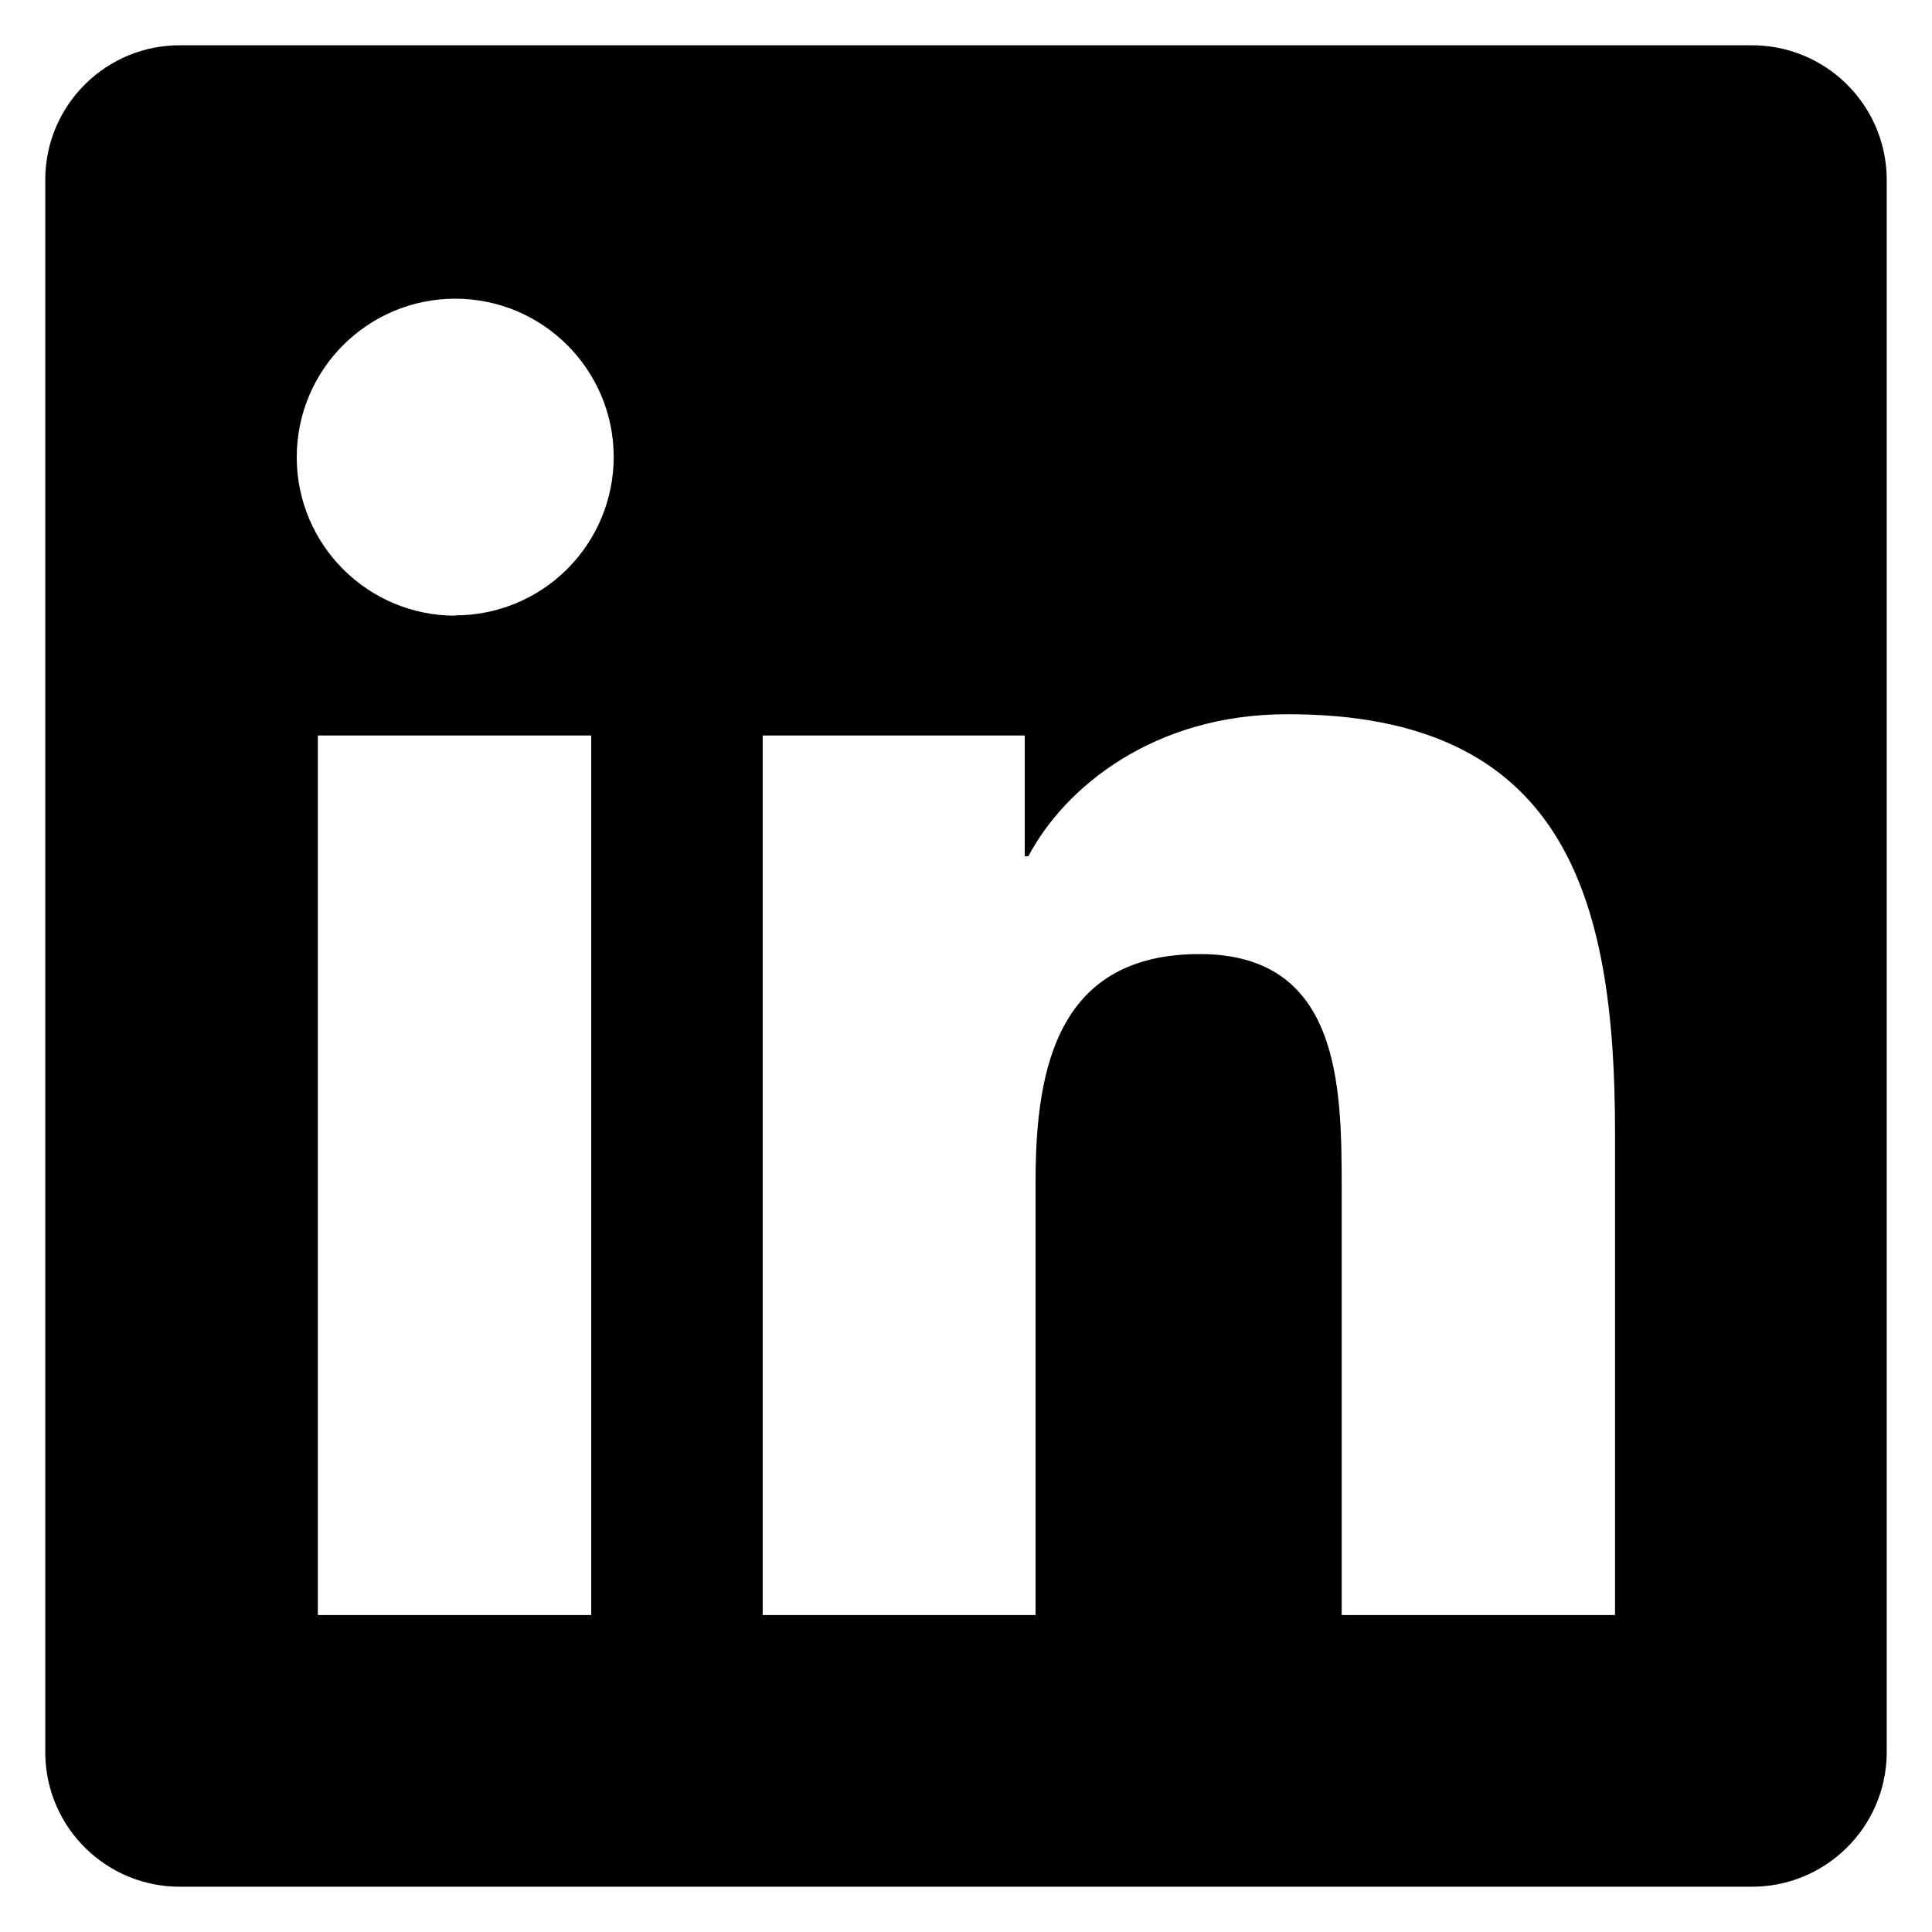
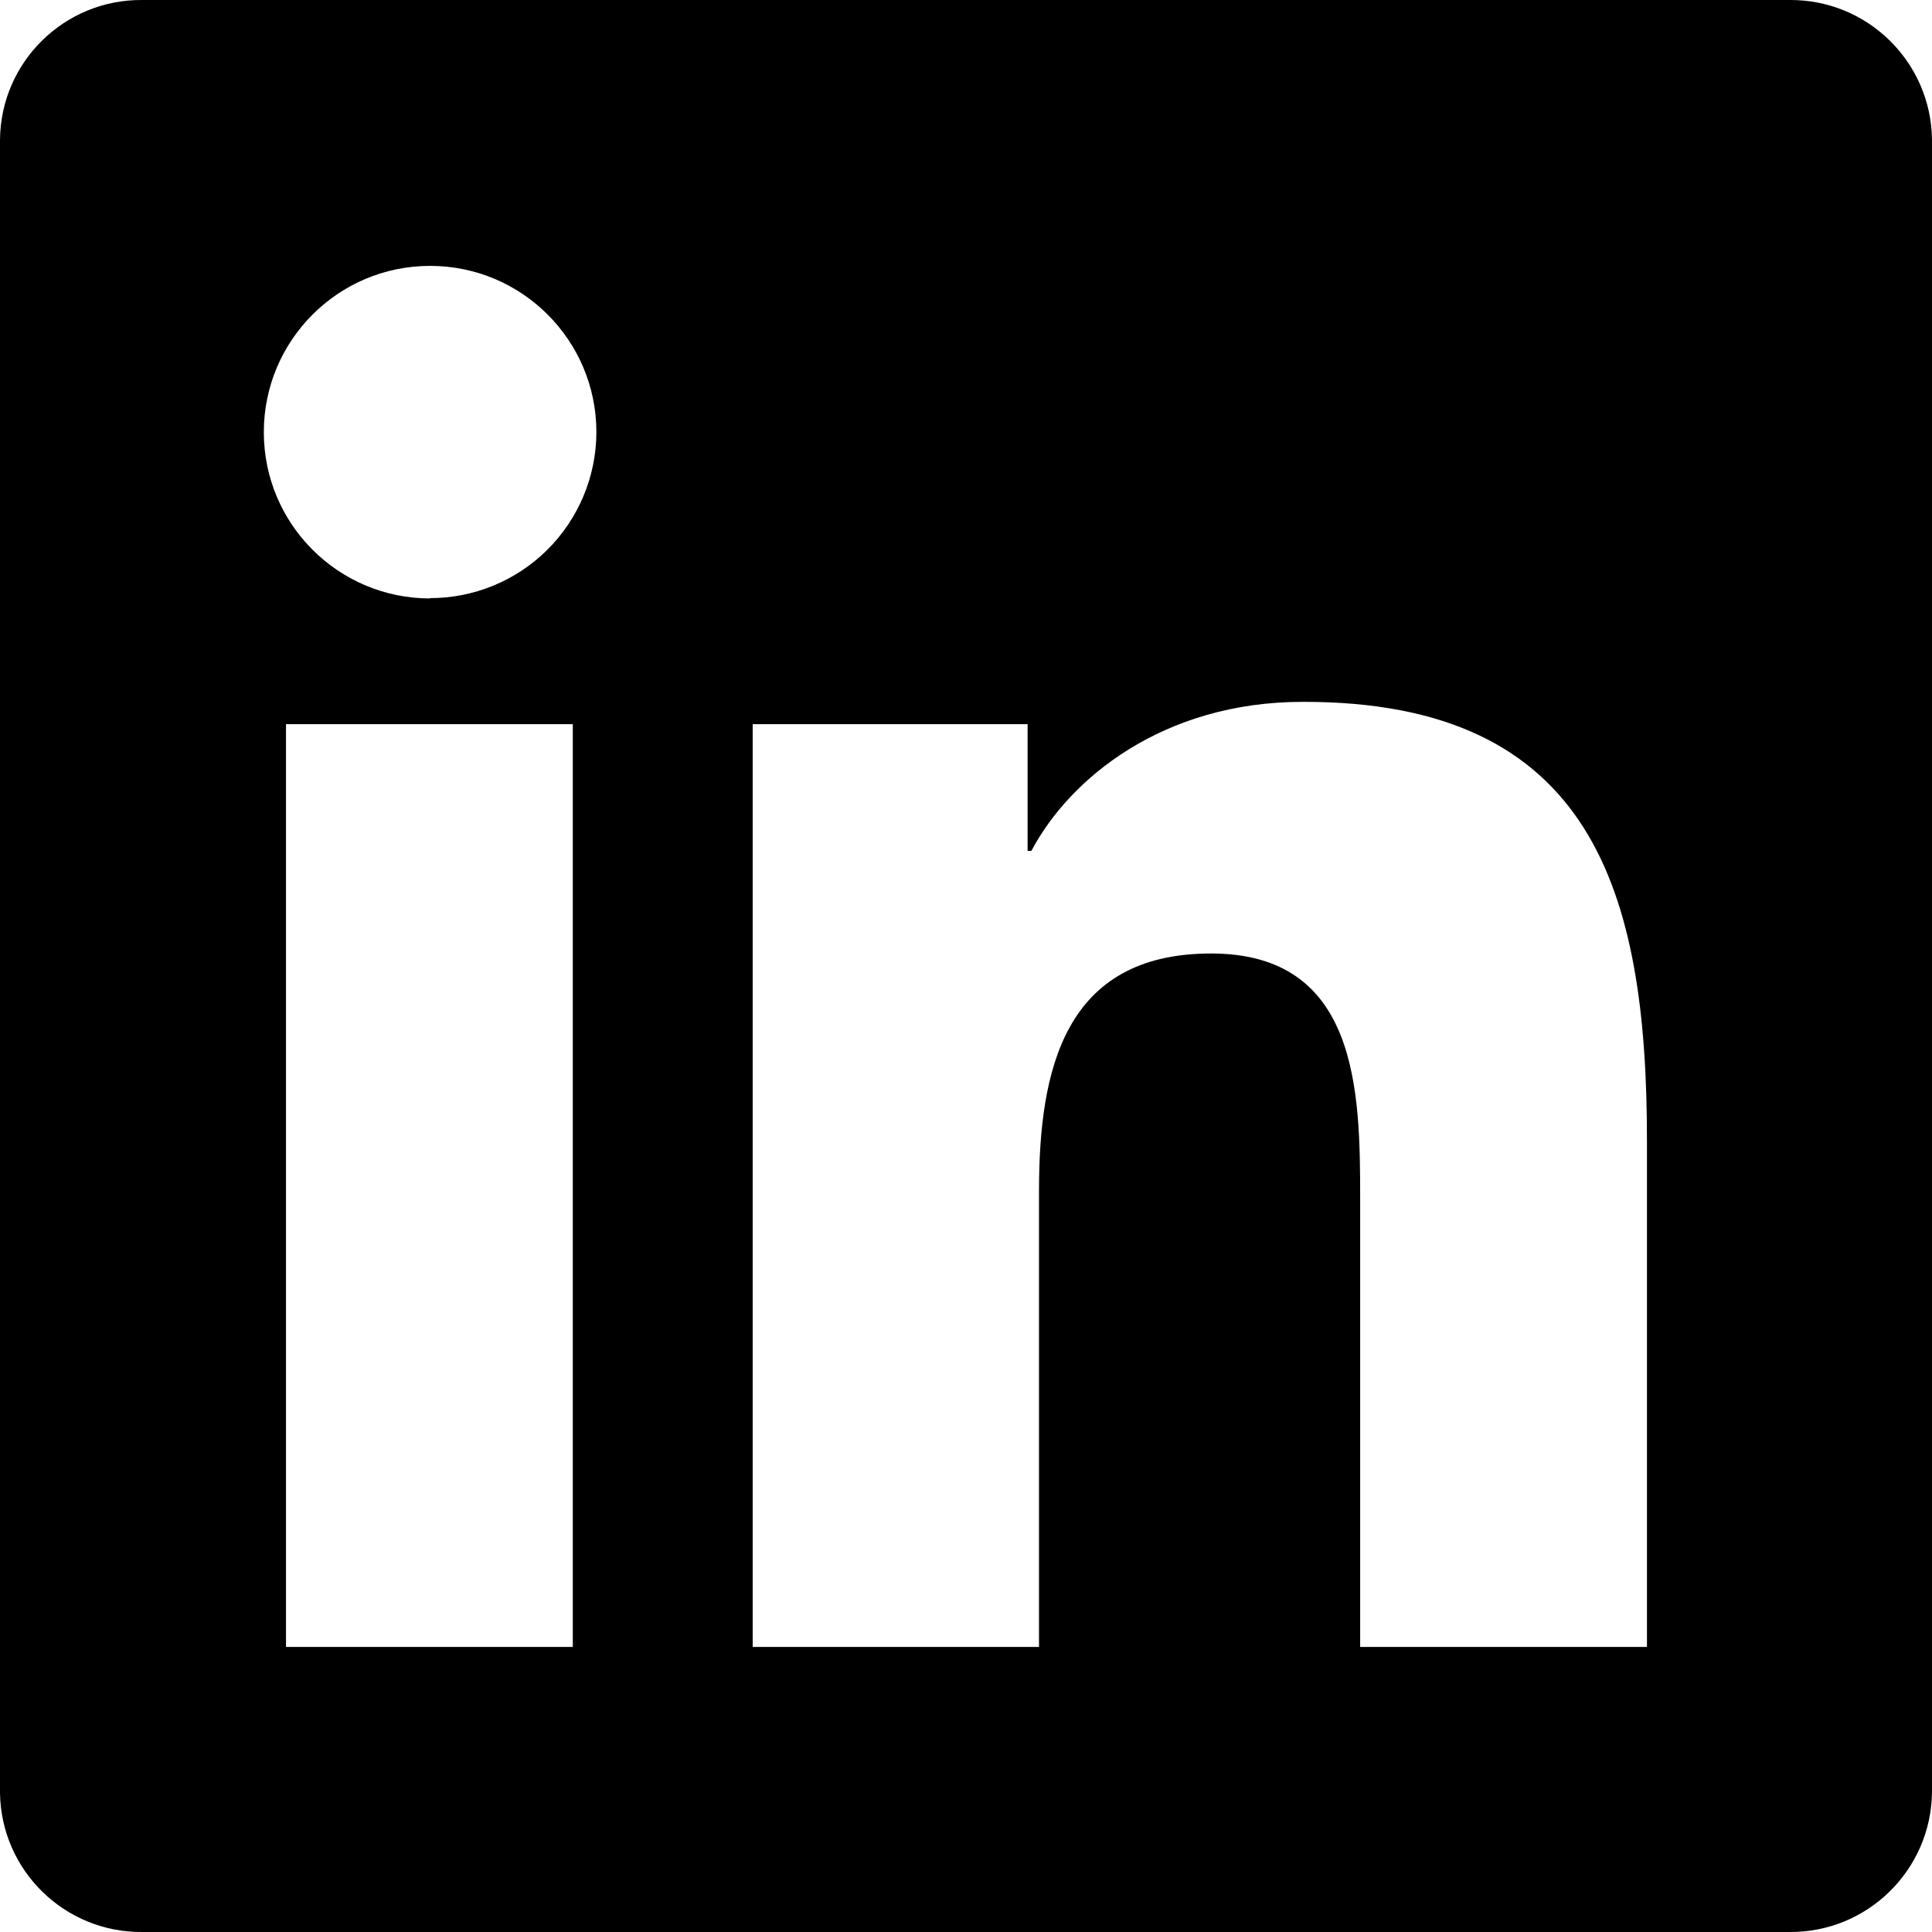
- <svg xmlns="http://www.w3.org/2000/svg" viewBox="0 0 128 128">
+ <svg xmlns="http://www.w3.org/2000/svg" viewBox="3 3 122 122">
  <path d="M116 3H12a8.91 8.91 0 00-9 8.8v104.42a8.91 8.91 0 009 8.78h104a8.93 8.93 0 009-8.81V11.77A8.93 8.93 0 00116 3zM39.17 107H21.06V48.73h18.11zm-9-66.21a10.5 10.5 0 1110.49-10.5 10.5 10.5 0 01-10.54 10.48zM107 107H88.89V78.65c0-6.75-.12-15.44-9.41-15.44s-10.87 7.36-10.87 15V107H50.53V48.73h17.36v8h.24c2.42-4.58 8.32-9.41 17.13-9.41C103.6 47.28 107 59.35 107 75z" />
</svg>
